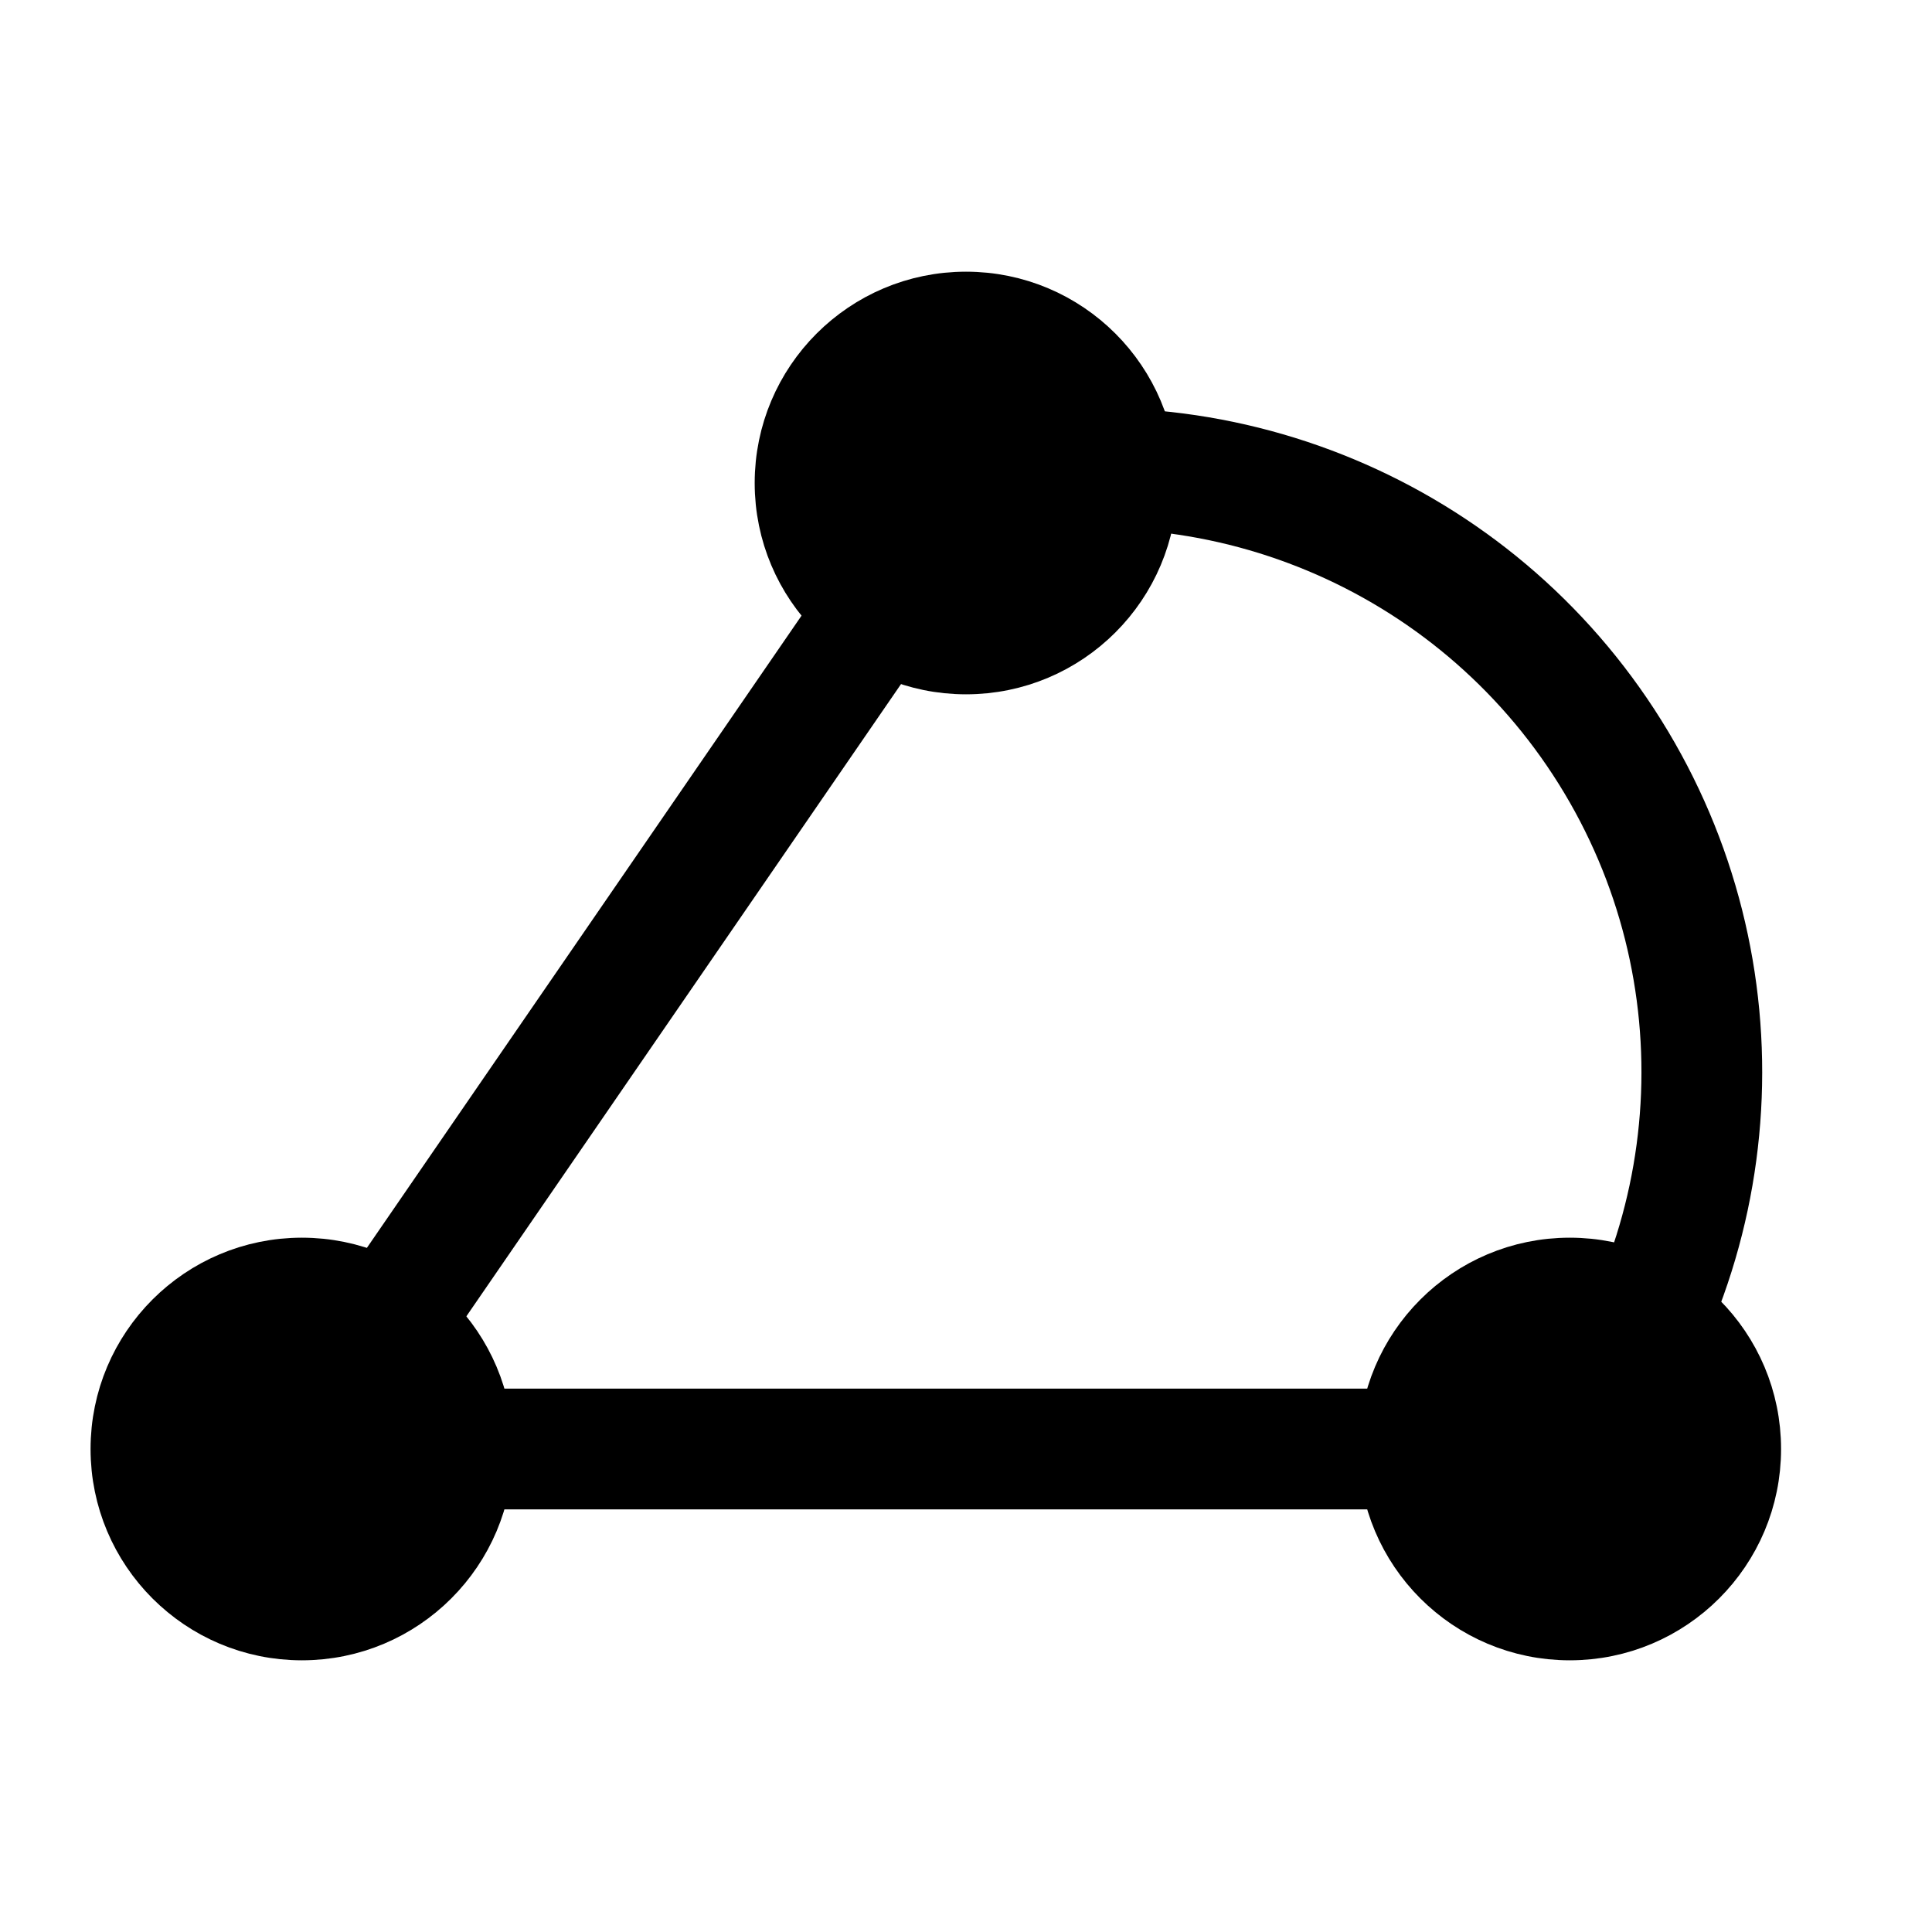
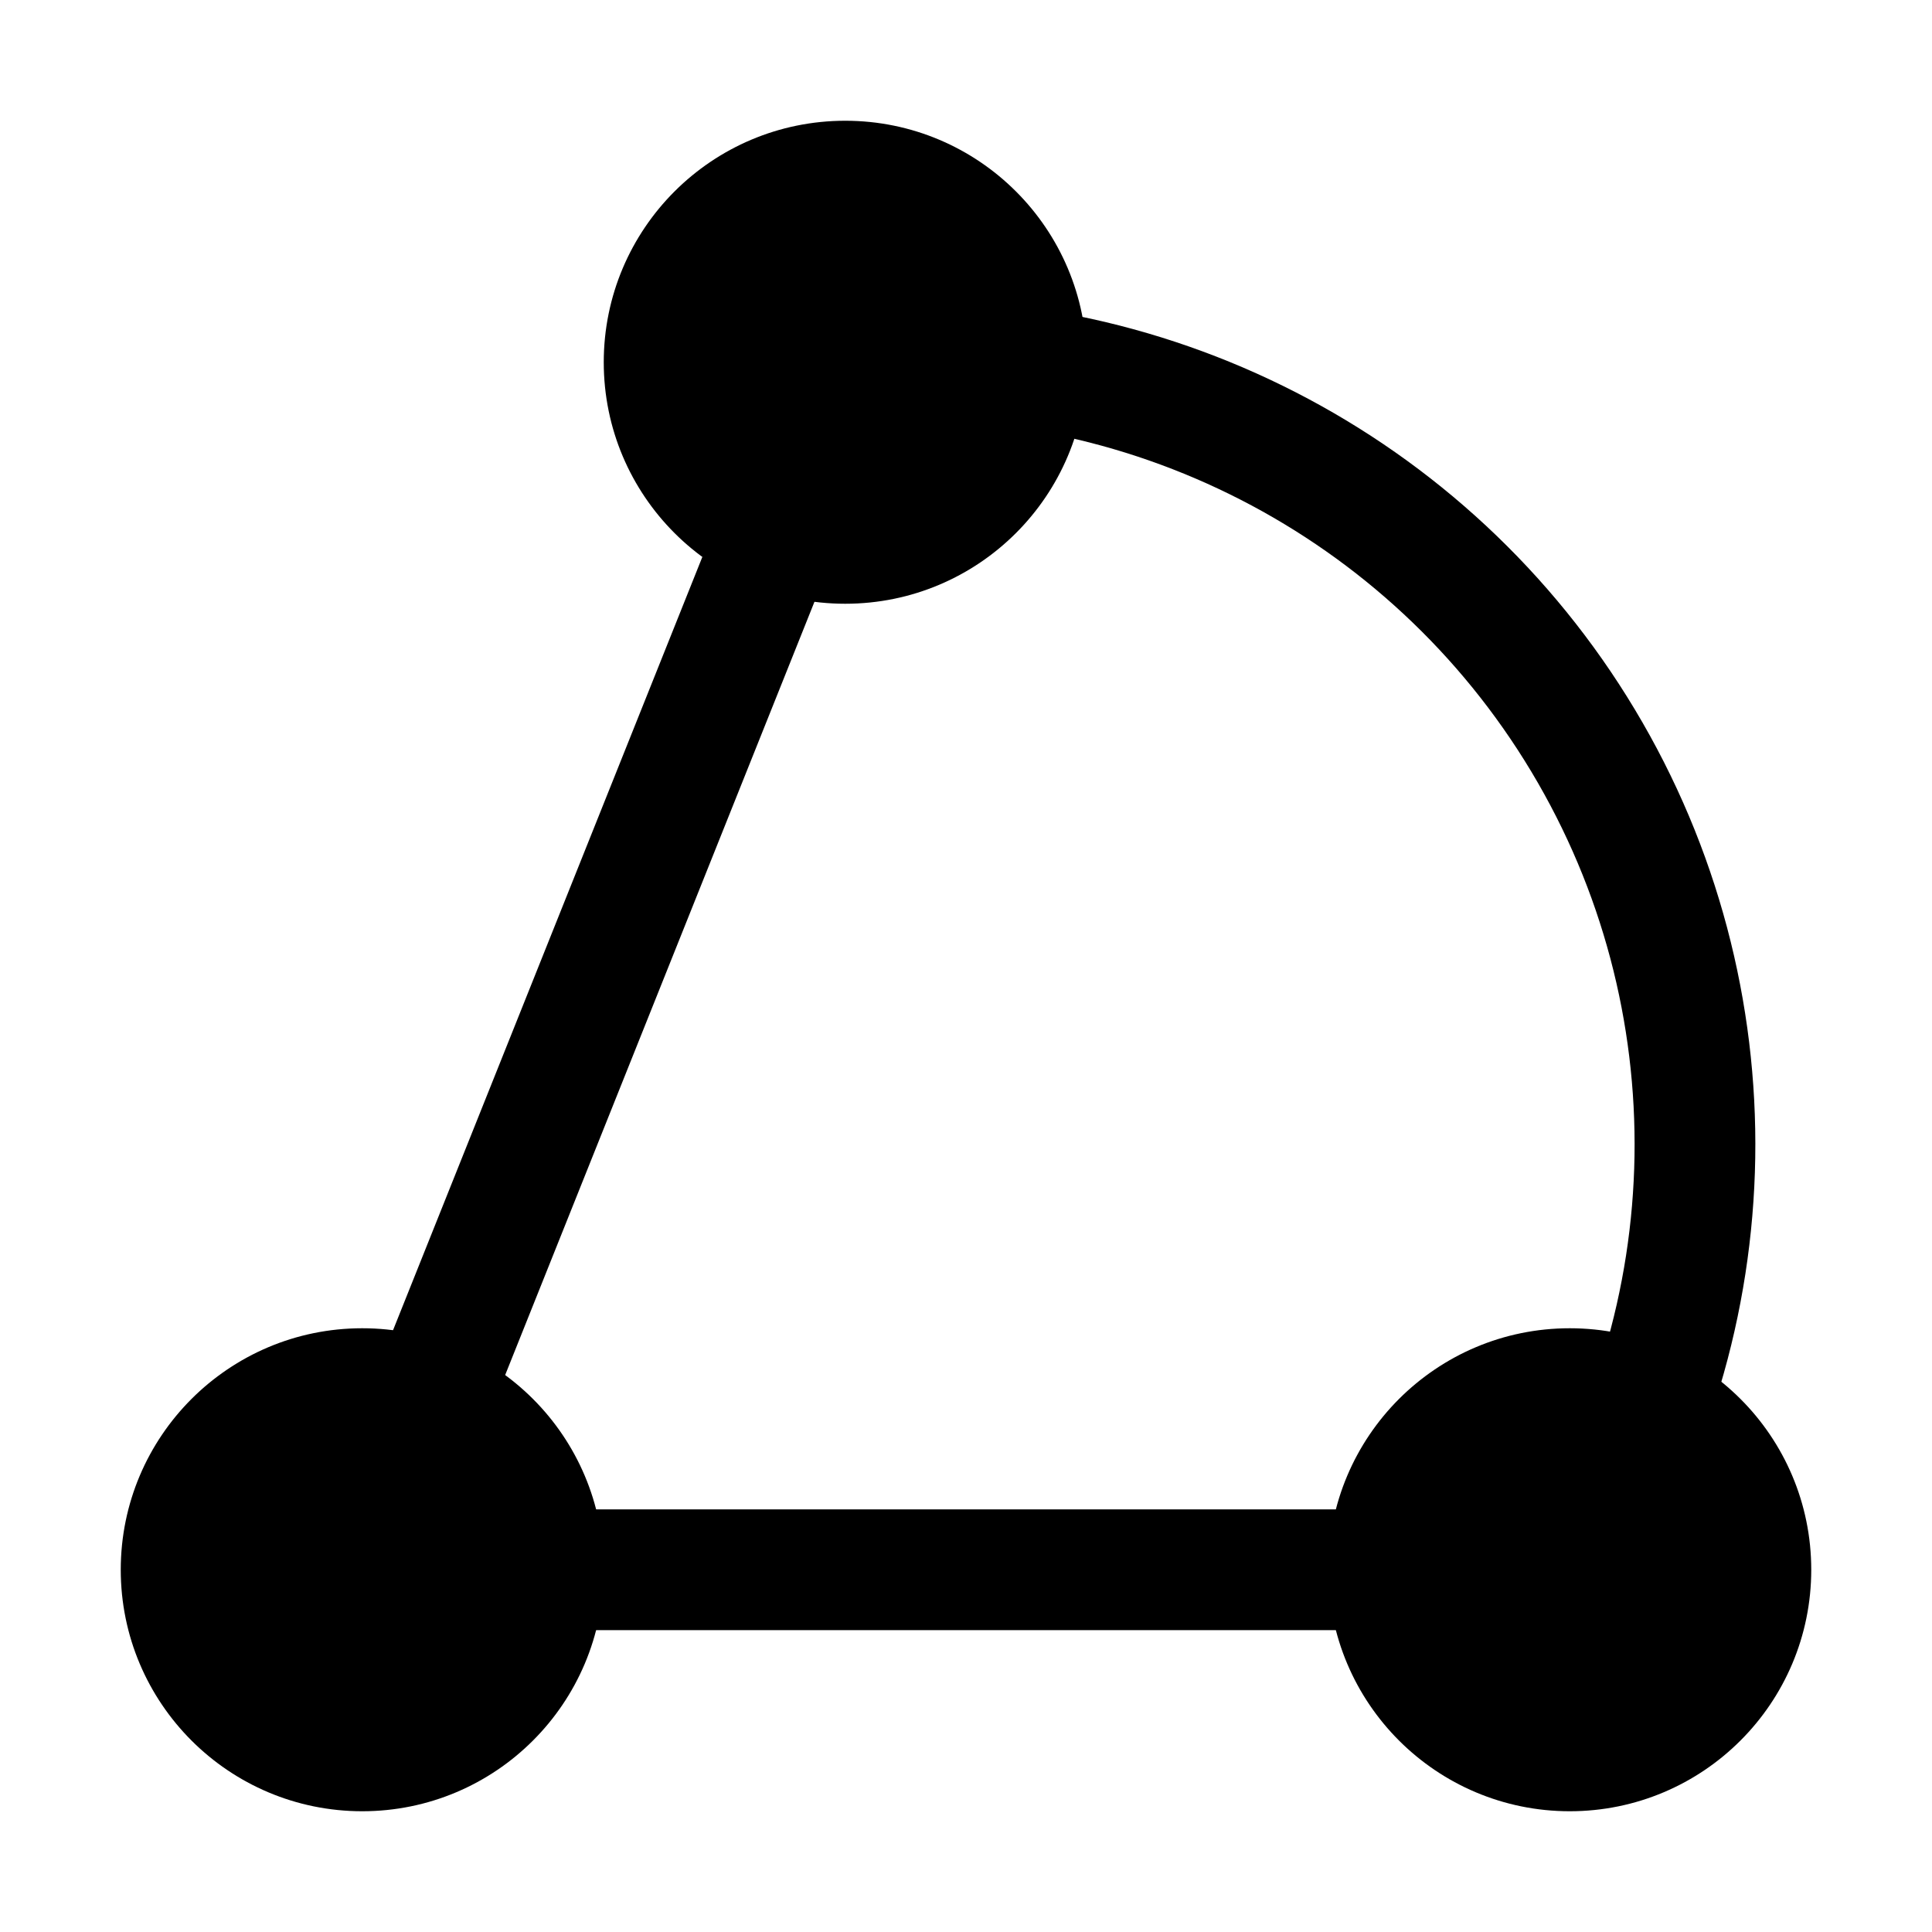
<svg xmlns="http://www.w3.org/2000/svg" viewBox="0 0 32 32" font-family="sans-serif">
-   <path fill="rgb(0,0,0)" fill-opacity="0" stroke="rgb(0,0,0)" stroke-opacity="1" stroke-width="2" stroke-linecap="round" stroke-linejoin="round" d="M16,8 a10 10 0 0 1 10,16 l-21,0 Z" />
-   <ellipse transform="matrix(1,0,0,1,16,8)" fill="rgb(0,0,0)" fill-opacity="1" stroke="rgb(0,0,0)" stroke-opacity="1" stroke-width="1" cx="0" cy="0" rx="3" ry="3" />
-   <ellipse transform="matrix(1,0,0,1,26,24)" fill="rgb(0,0,0)" fill-opacity="1" stroke="rgb(0,0,0)" stroke-opacity="1" stroke-width="1" cx="0" cy="0" rx="3" ry="3" />
-   <ellipse transform="matrix(1,0,0,1,5,24)" fill="rgb(0,0,0)" fill-opacity="1" stroke="rgb(0,0,0)" stroke-opacity="1" stroke-width="1" cx="0" cy="0" rx="3" ry="3" />
+   <path fill="rgb(0,0,0)" fill-opacity="0" stroke="rgb(0,0,0)" stroke-opacity="1" stroke-width="2" stroke-linecap="round" stroke-linejoin="round" d="M14,6 a13 13 0 0 1 12,20 l-20,0 Z" />
+   <ellipse transform="matrix(1,0,0,1,14,6)" fill="rgb(0,0,0)" fill-opacity="1" stroke="rgb(0,0,0)" stroke-opacity="1" stroke-width="1" cx="0" cy="0" rx="3.5" ry="3.5" />
+   <ellipse transform="matrix(1,0,0,1,26,26)" fill="rgb(0,0,0)" fill-opacity="1" stroke="rgb(0,0,0)" stroke-opacity="1" stroke-width="1" cx="0" cy="0" rx="3.5" ry="3.5" />
+   <ellipse transform="matrix(1,0,0,1,6,26)" fill="rgb(0,0,0)" fill-opacity="1" stroke="rgb(0,0,0)" stroke-opacity="1" stroke-width="1" cx="0" cy="0" rx="3.5" ry="3.5" />
</svg>
